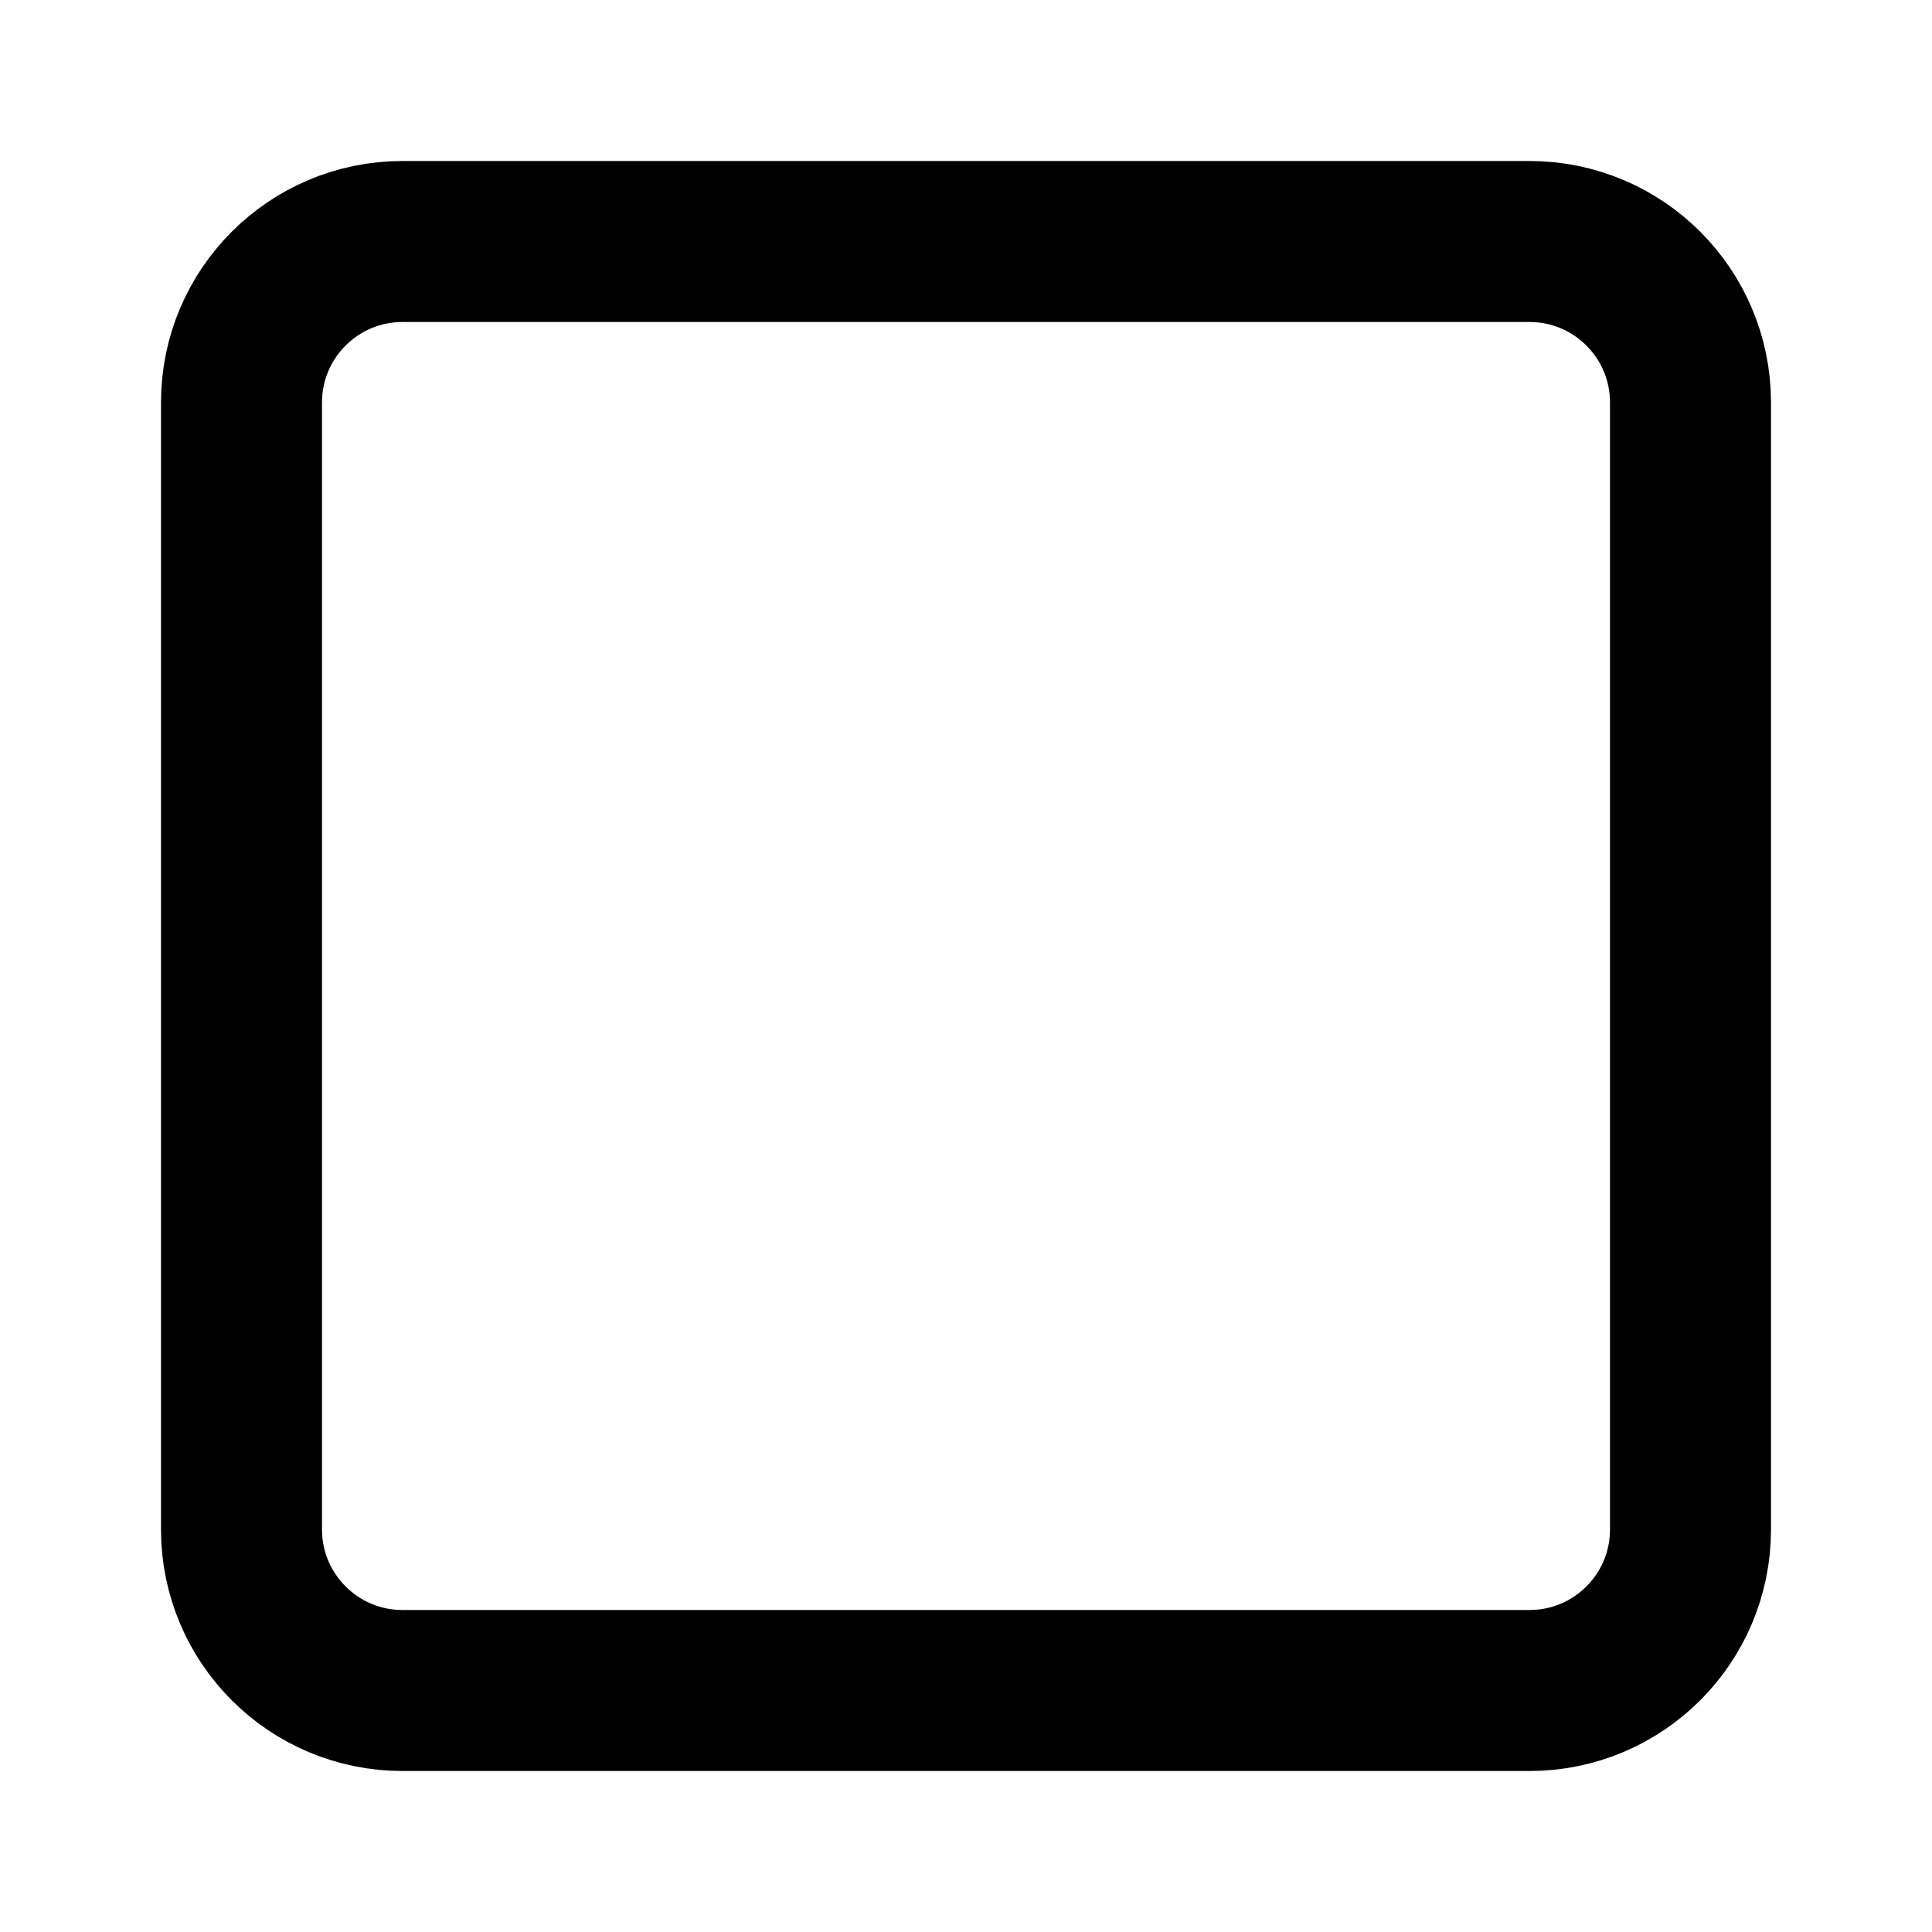
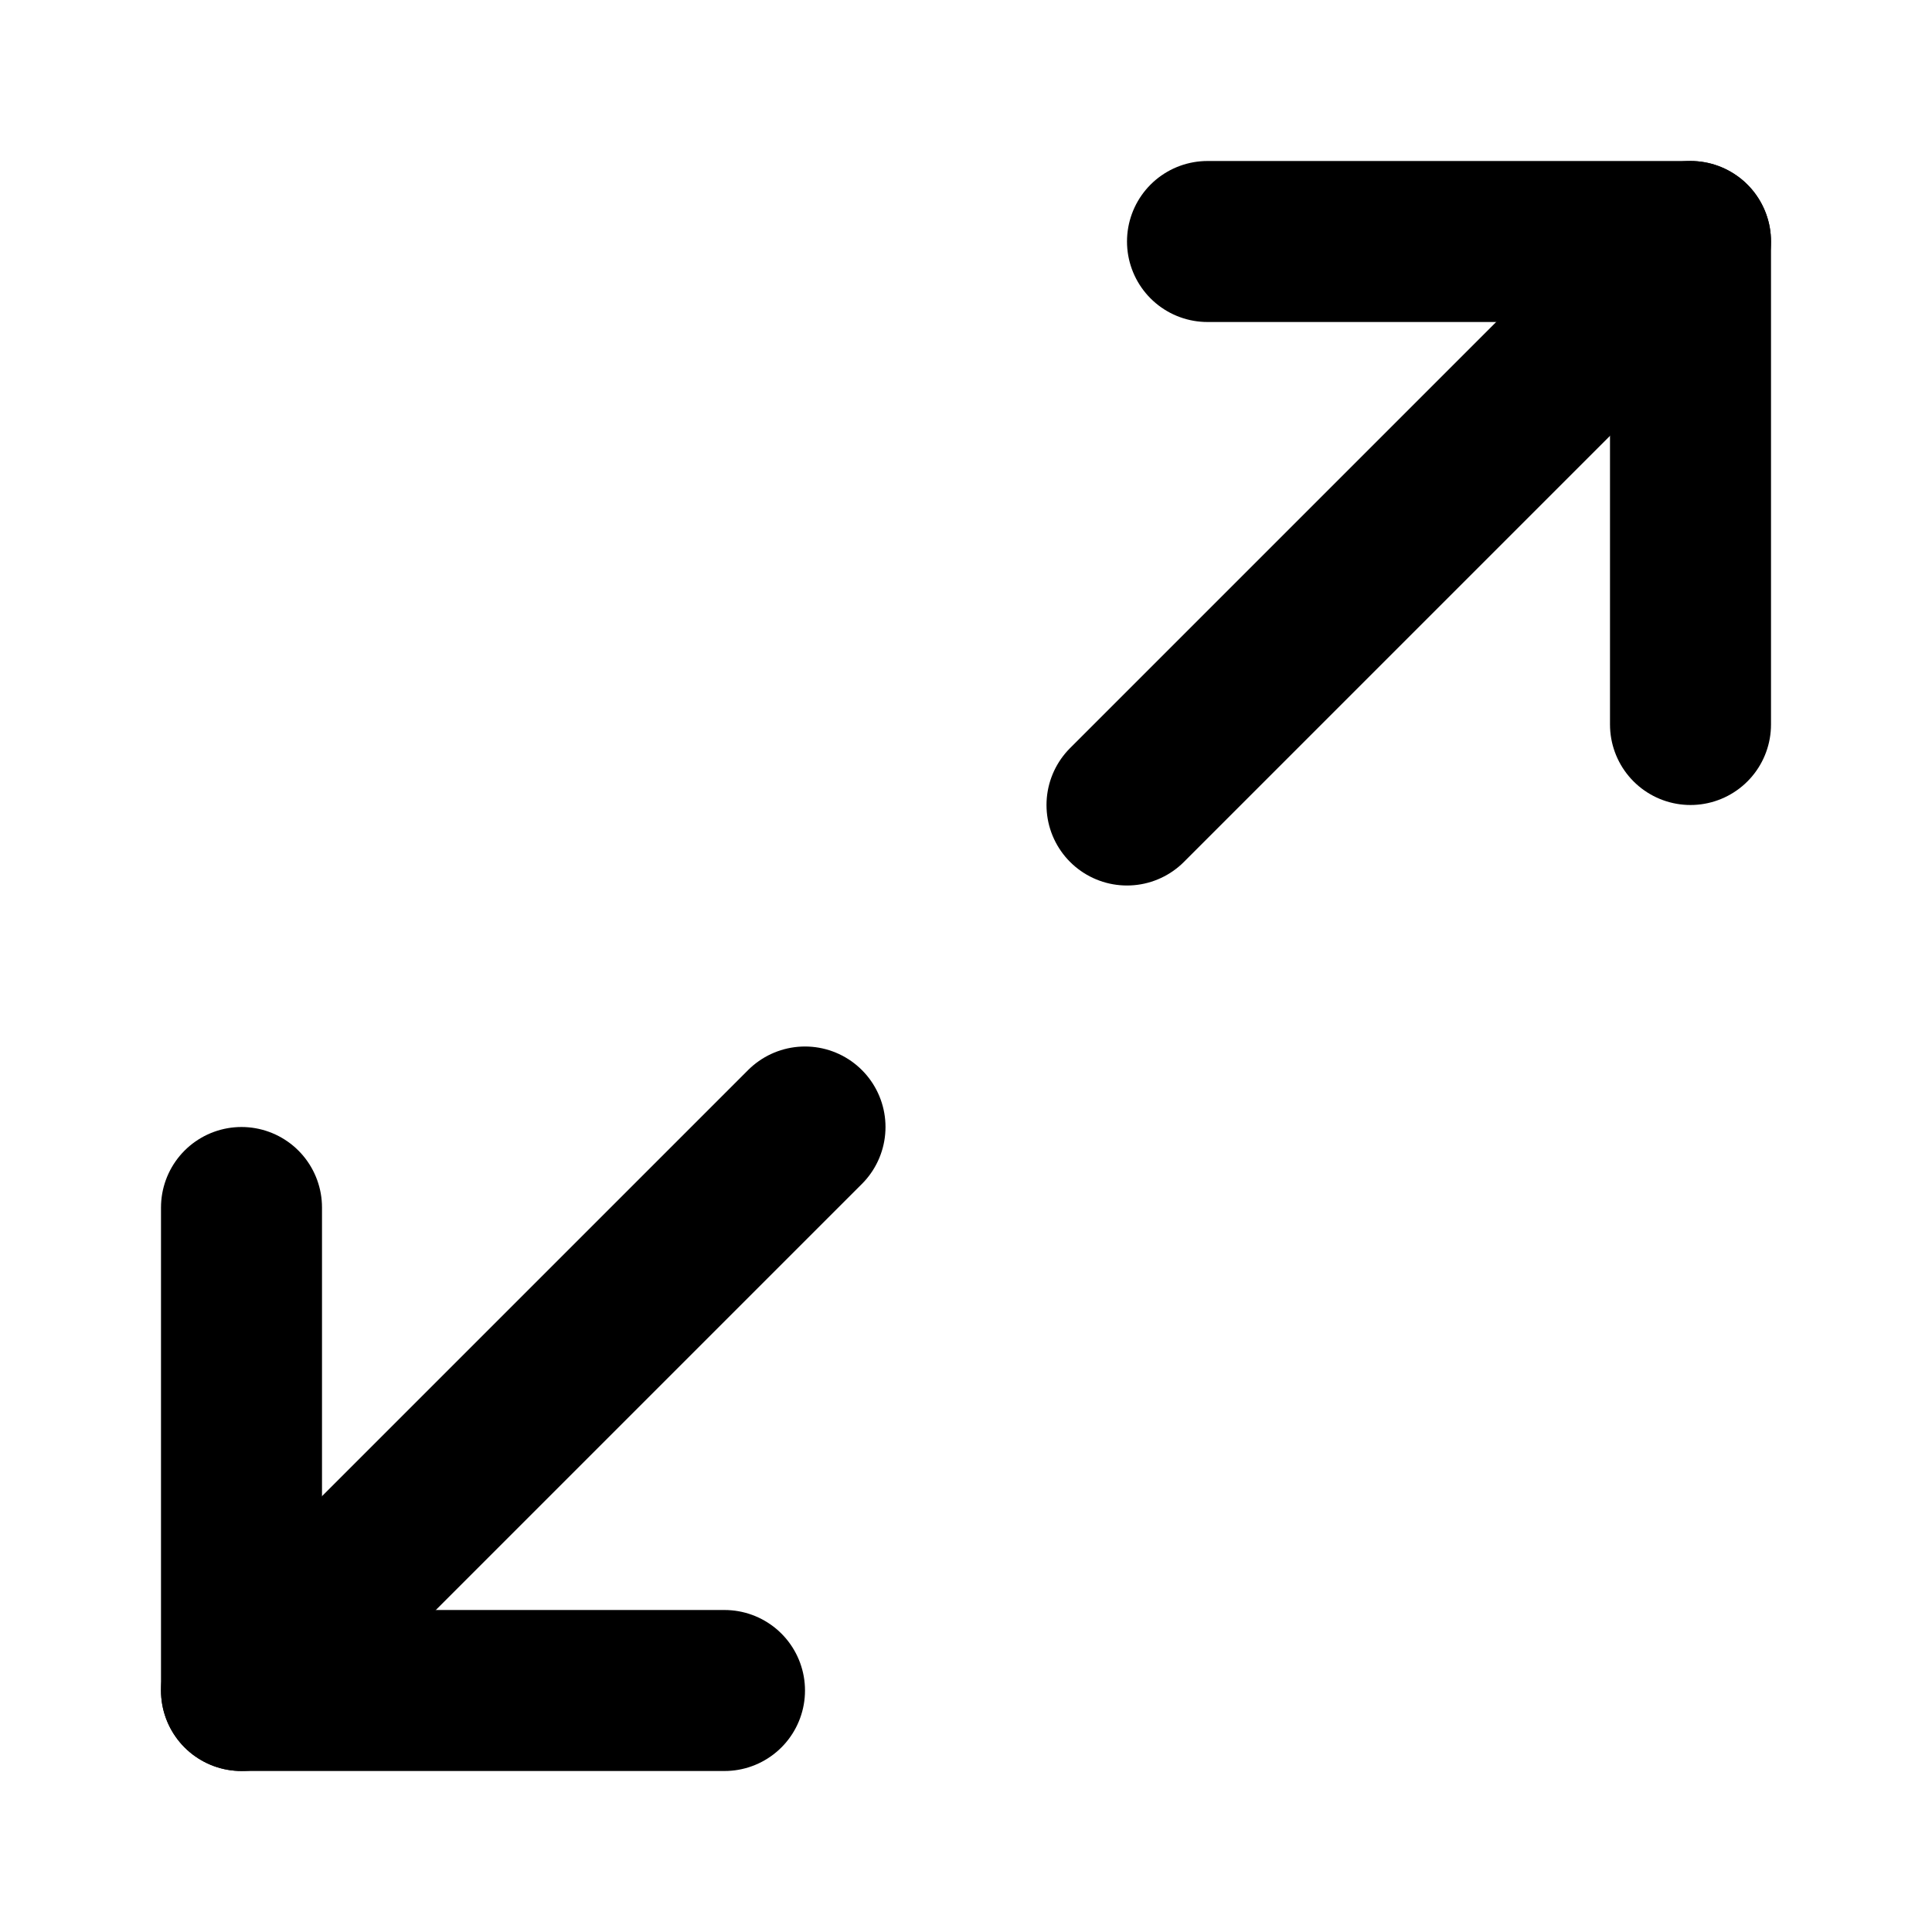
- <svg xmlns="http://www.w3.org/2000/svg" class="lucide lucide-square" width="24" height="24" viewBox="0 0 24 24" fill="none" stroke="currentColor" stroke-width="2" stroke-linecap="round" stroke-linejoin="round">
-   <rect width="18" height="18" x="3" y="3" rx="2" />
+ <svg xmlns="http://www.w3.org/2000/svg" class="lucide lucide-maximize-2" width="24" height="24" viewBox="0 0 24 24" fill="none" stroke="currentColor" stroke-width="2" stroke-linecap="round" stroke-linejoin="round">
+   <path d="M15 3h6v6" />
+   <path d="m21 3-7 7" />
+   <path d="m3 21 7-7" />
+   <path d="M9 21H3v-6" />
</svg>
